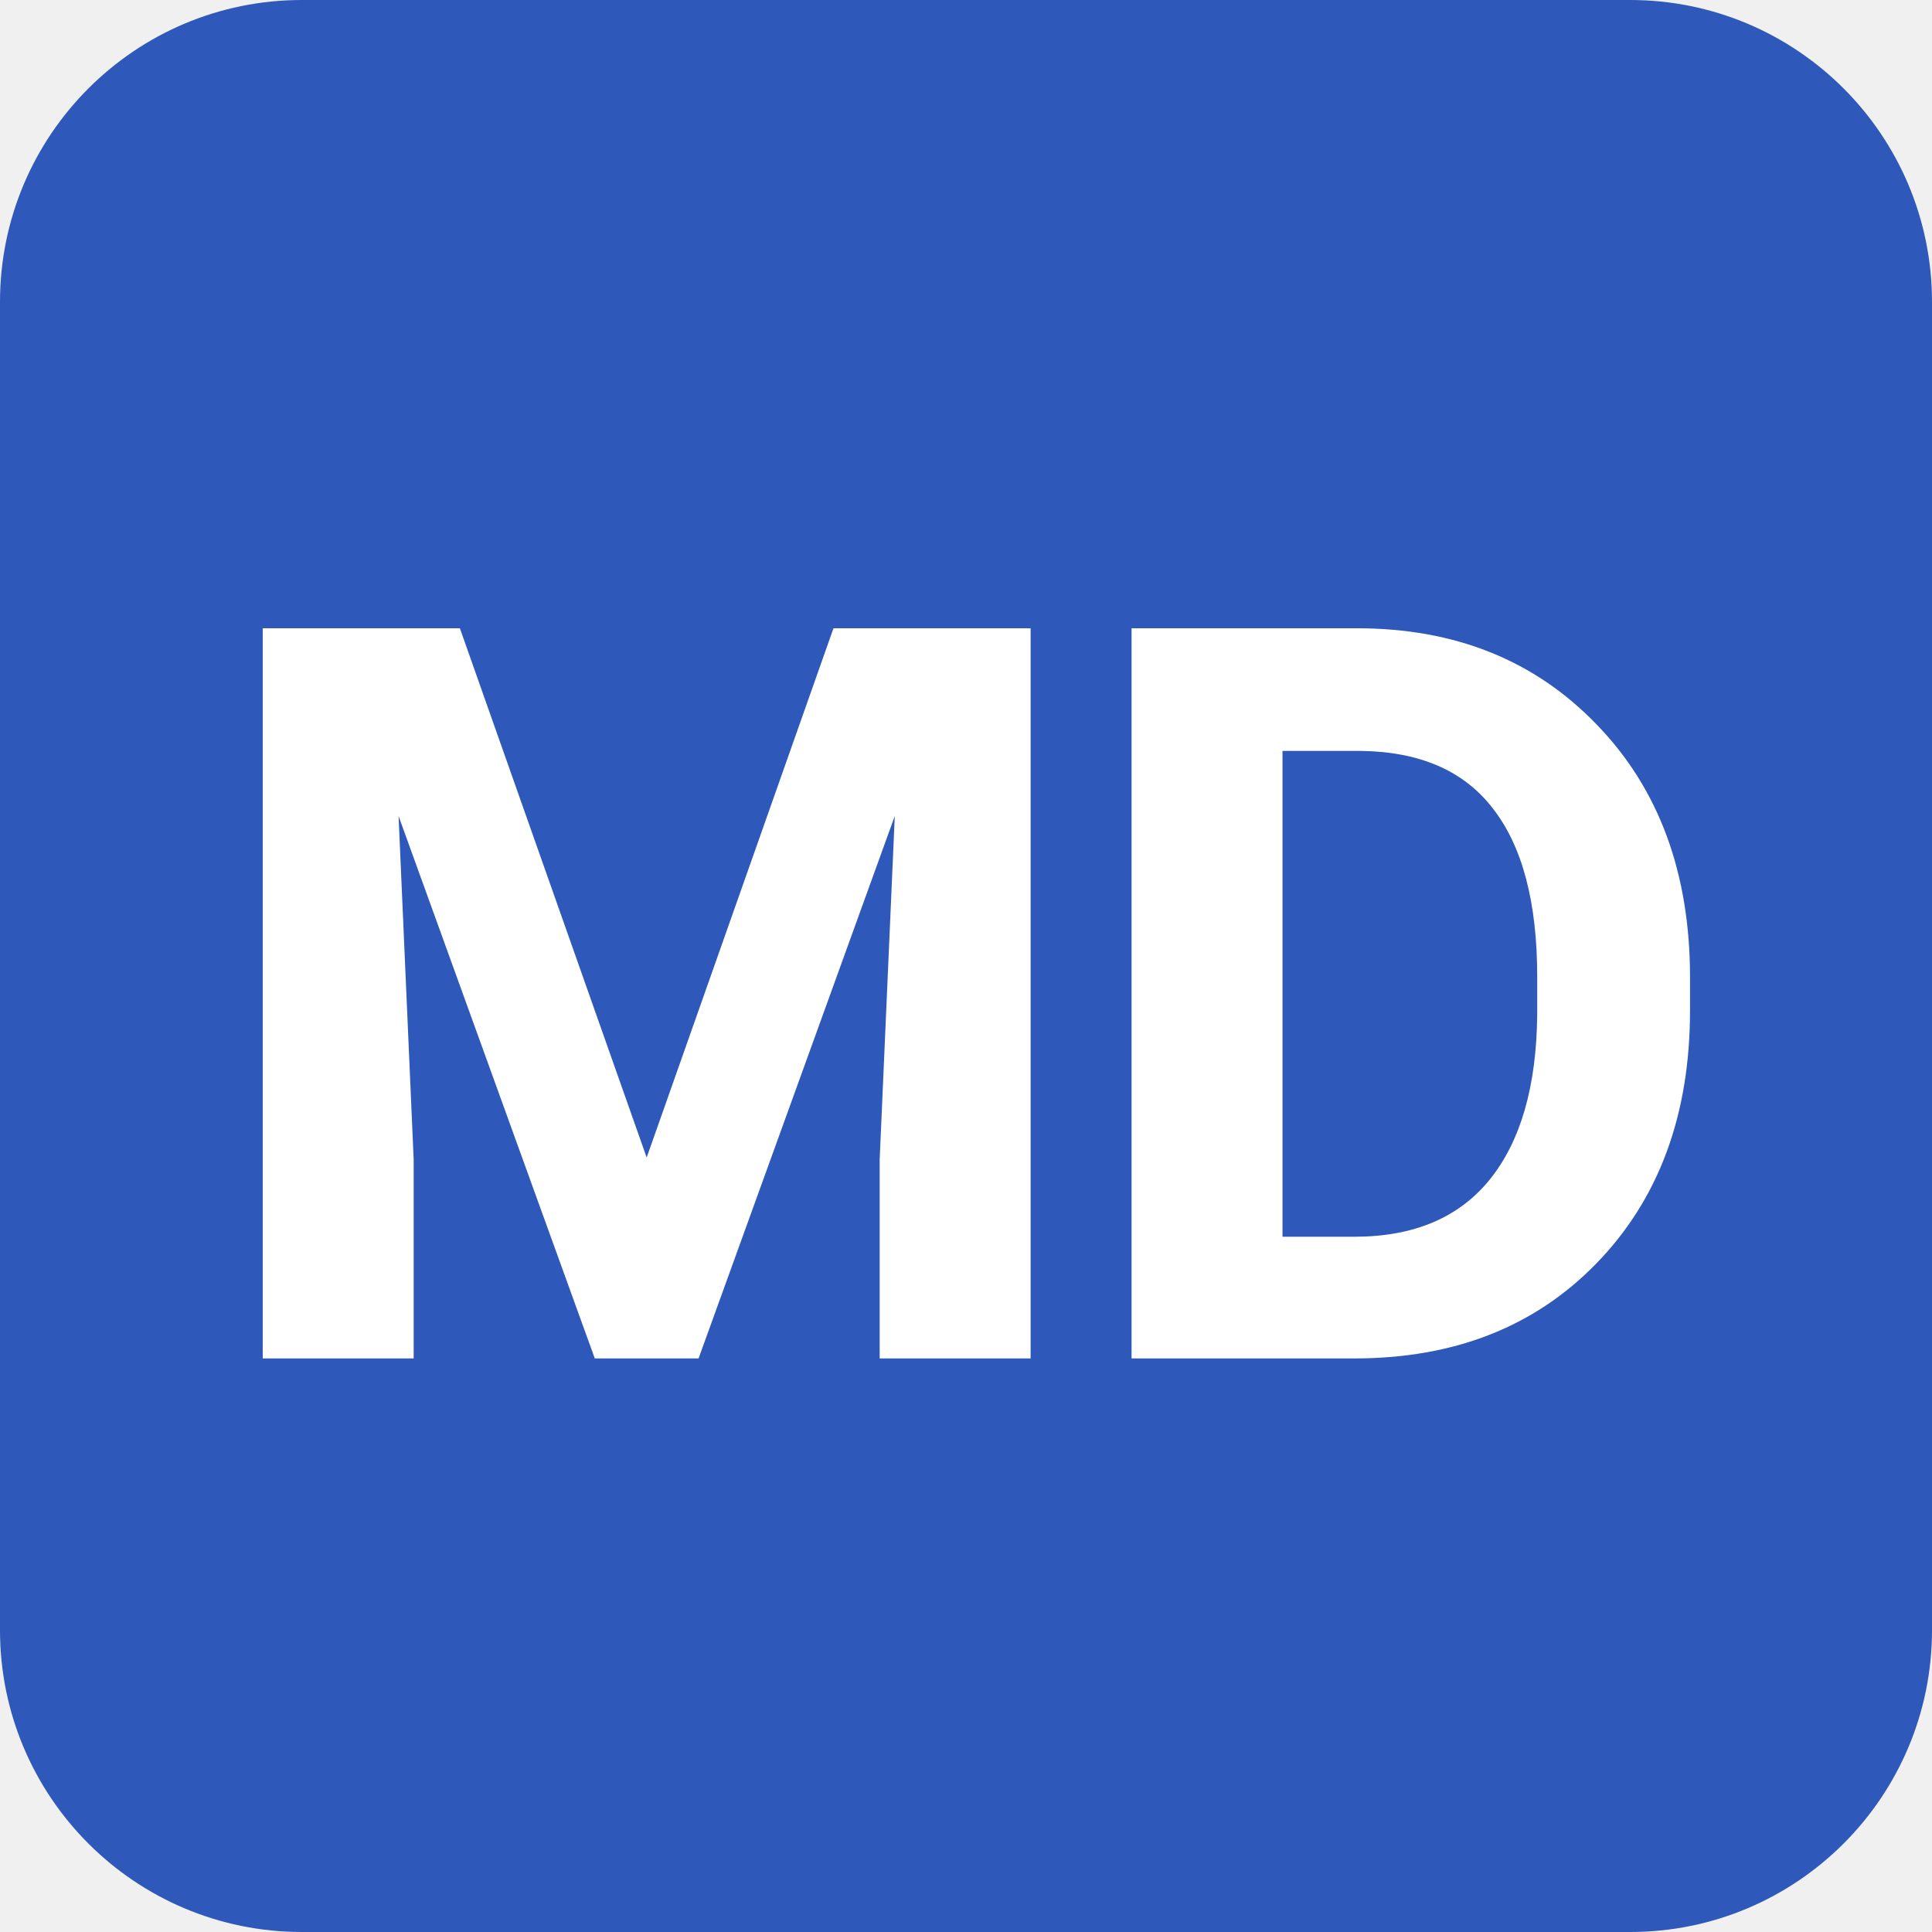
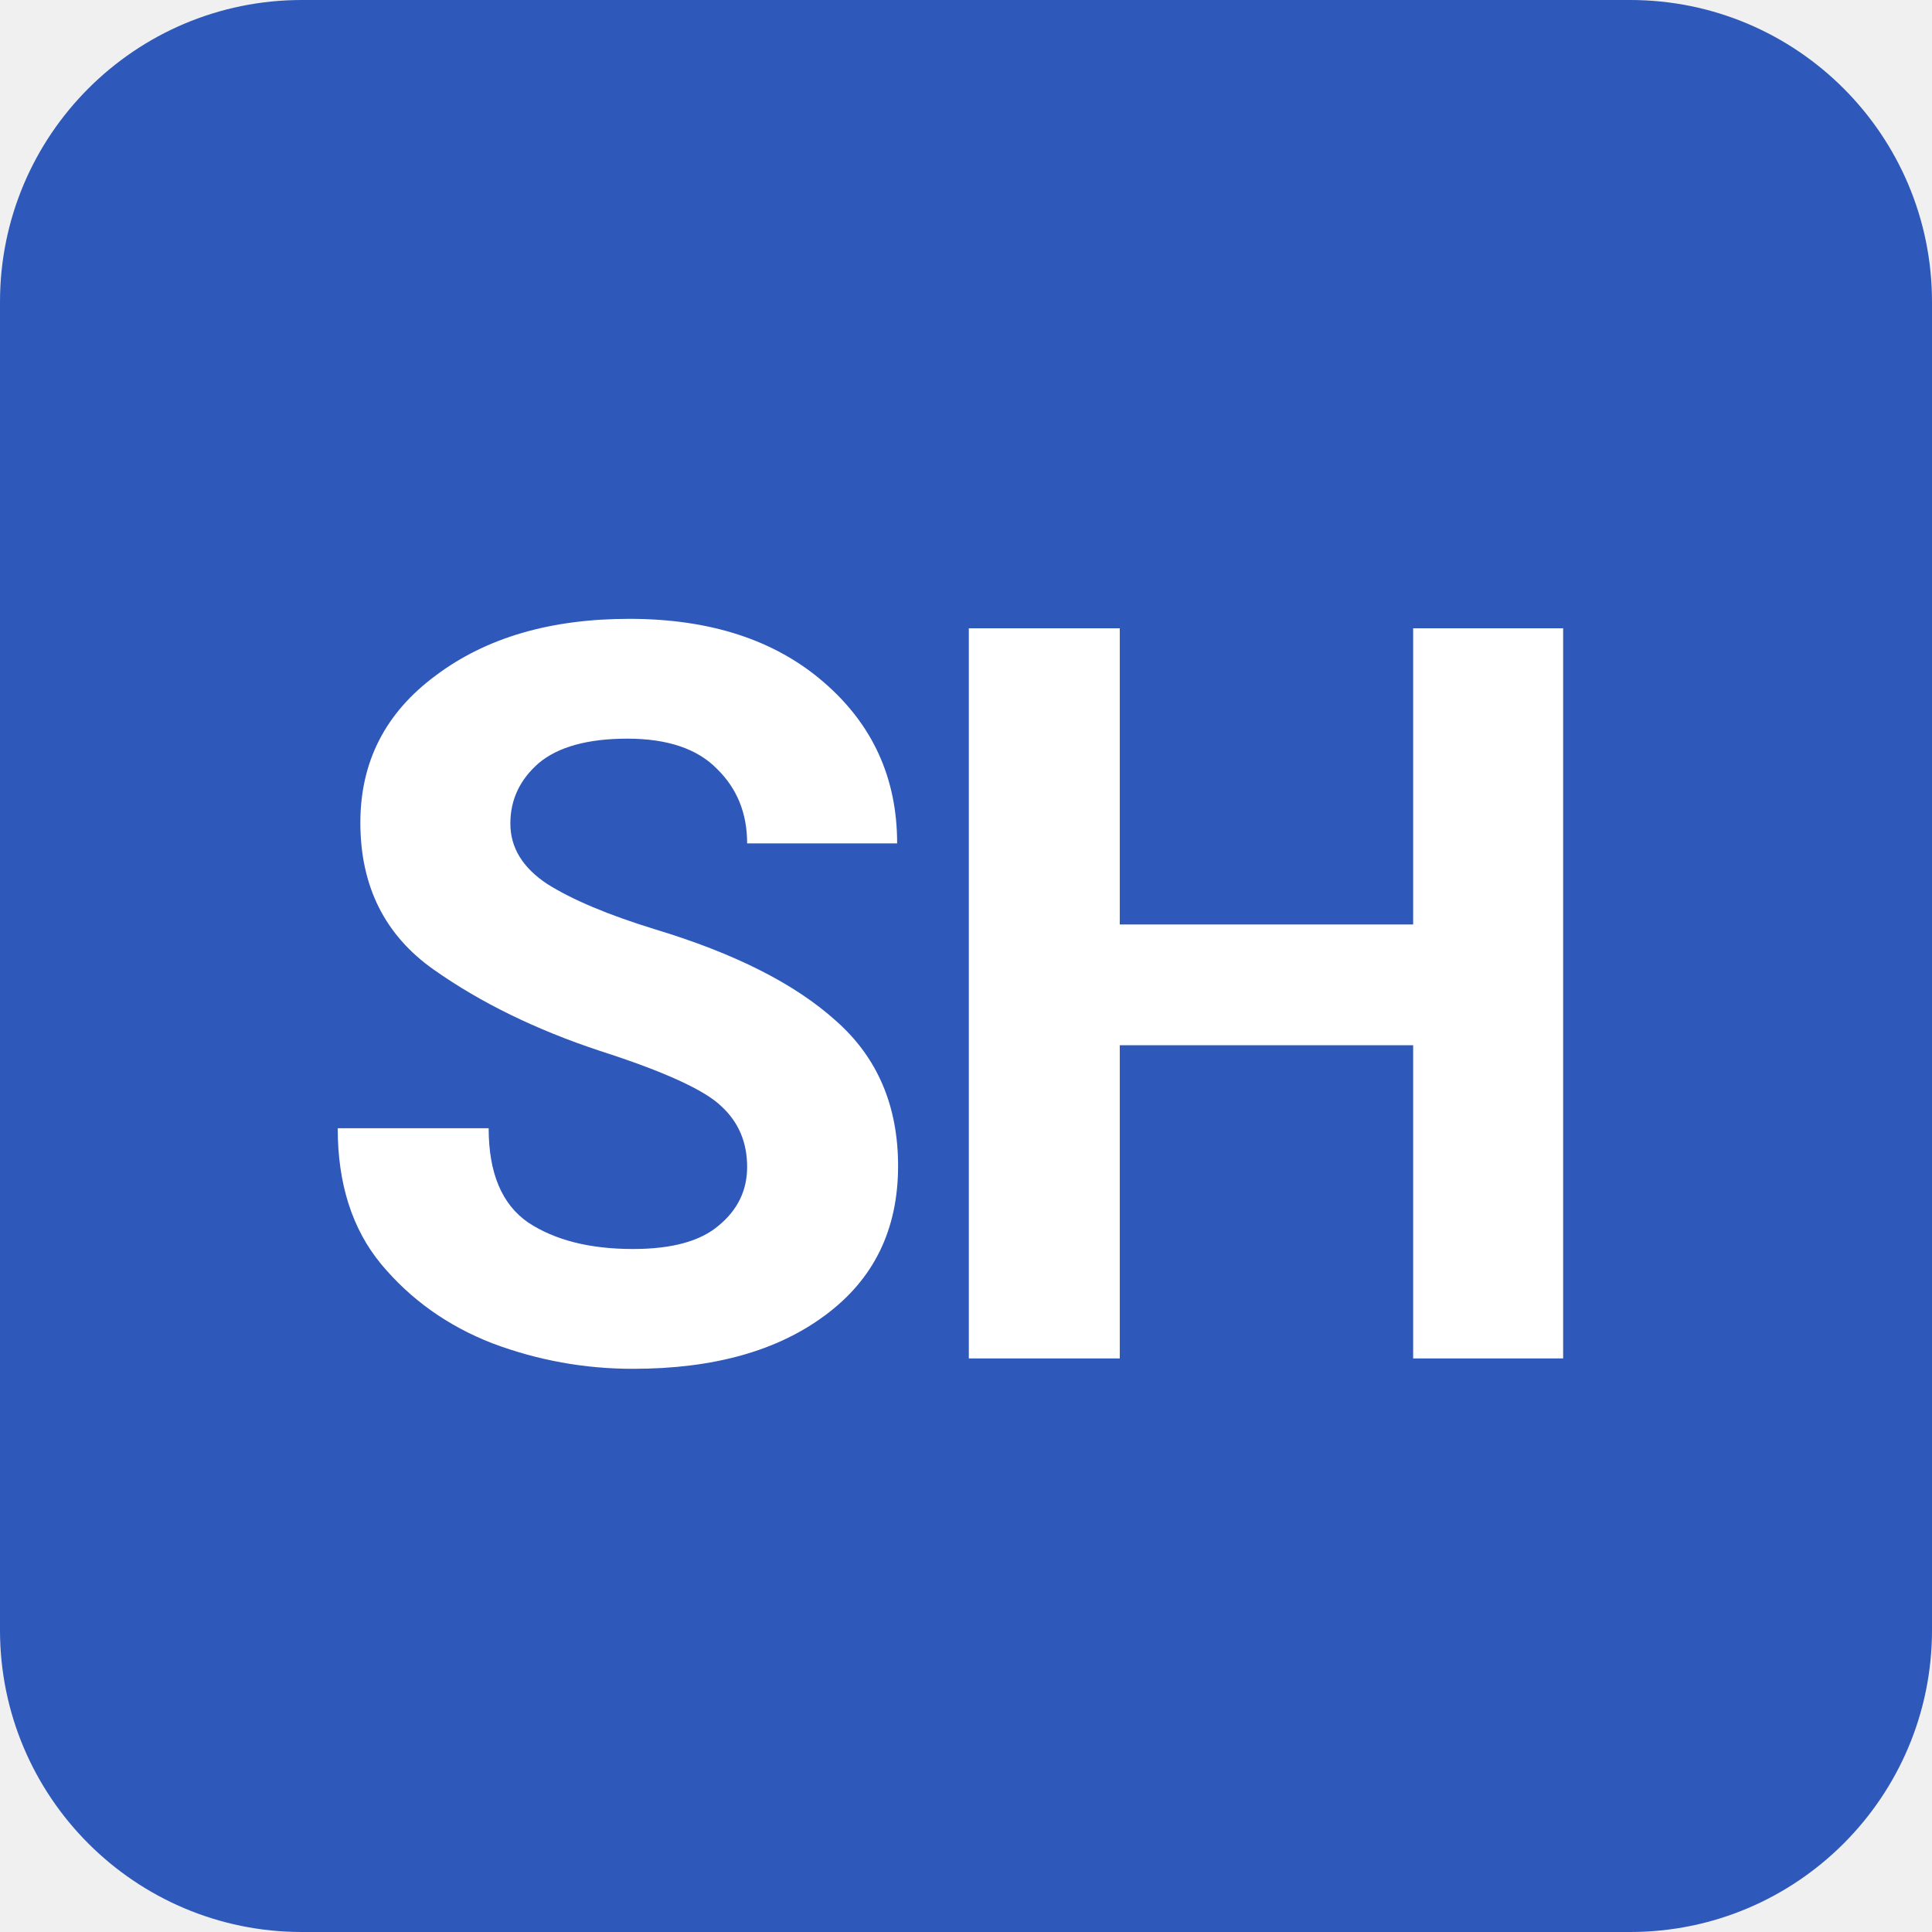
<svg xmlns="http://www.w3.org/2000/svg" viewBox="0 0 32 32">
  <rect width="32" height="32" rx="5" fill="#2e59ba" />
-   <text x="16" y="22.5" text-anchor="middle" font-family="system-ui, -apple-system, BlinkMacSystemFont, 'Segoe UI', Roboto, sans-serif" font-size="17" font-weight="700" fill="white" letter-spacing="-0.5">MD</text>
+   <text x="16" y="22.5" text-anchor="middle" font-family="system-ui, -apple-system, BlinkMacSystemFont, 'Segoe UI', Roboto, sans-serif" font-size="17" font-weight="700" fill="white" letter-spacing="-0.5">SH</text>
</svg>
